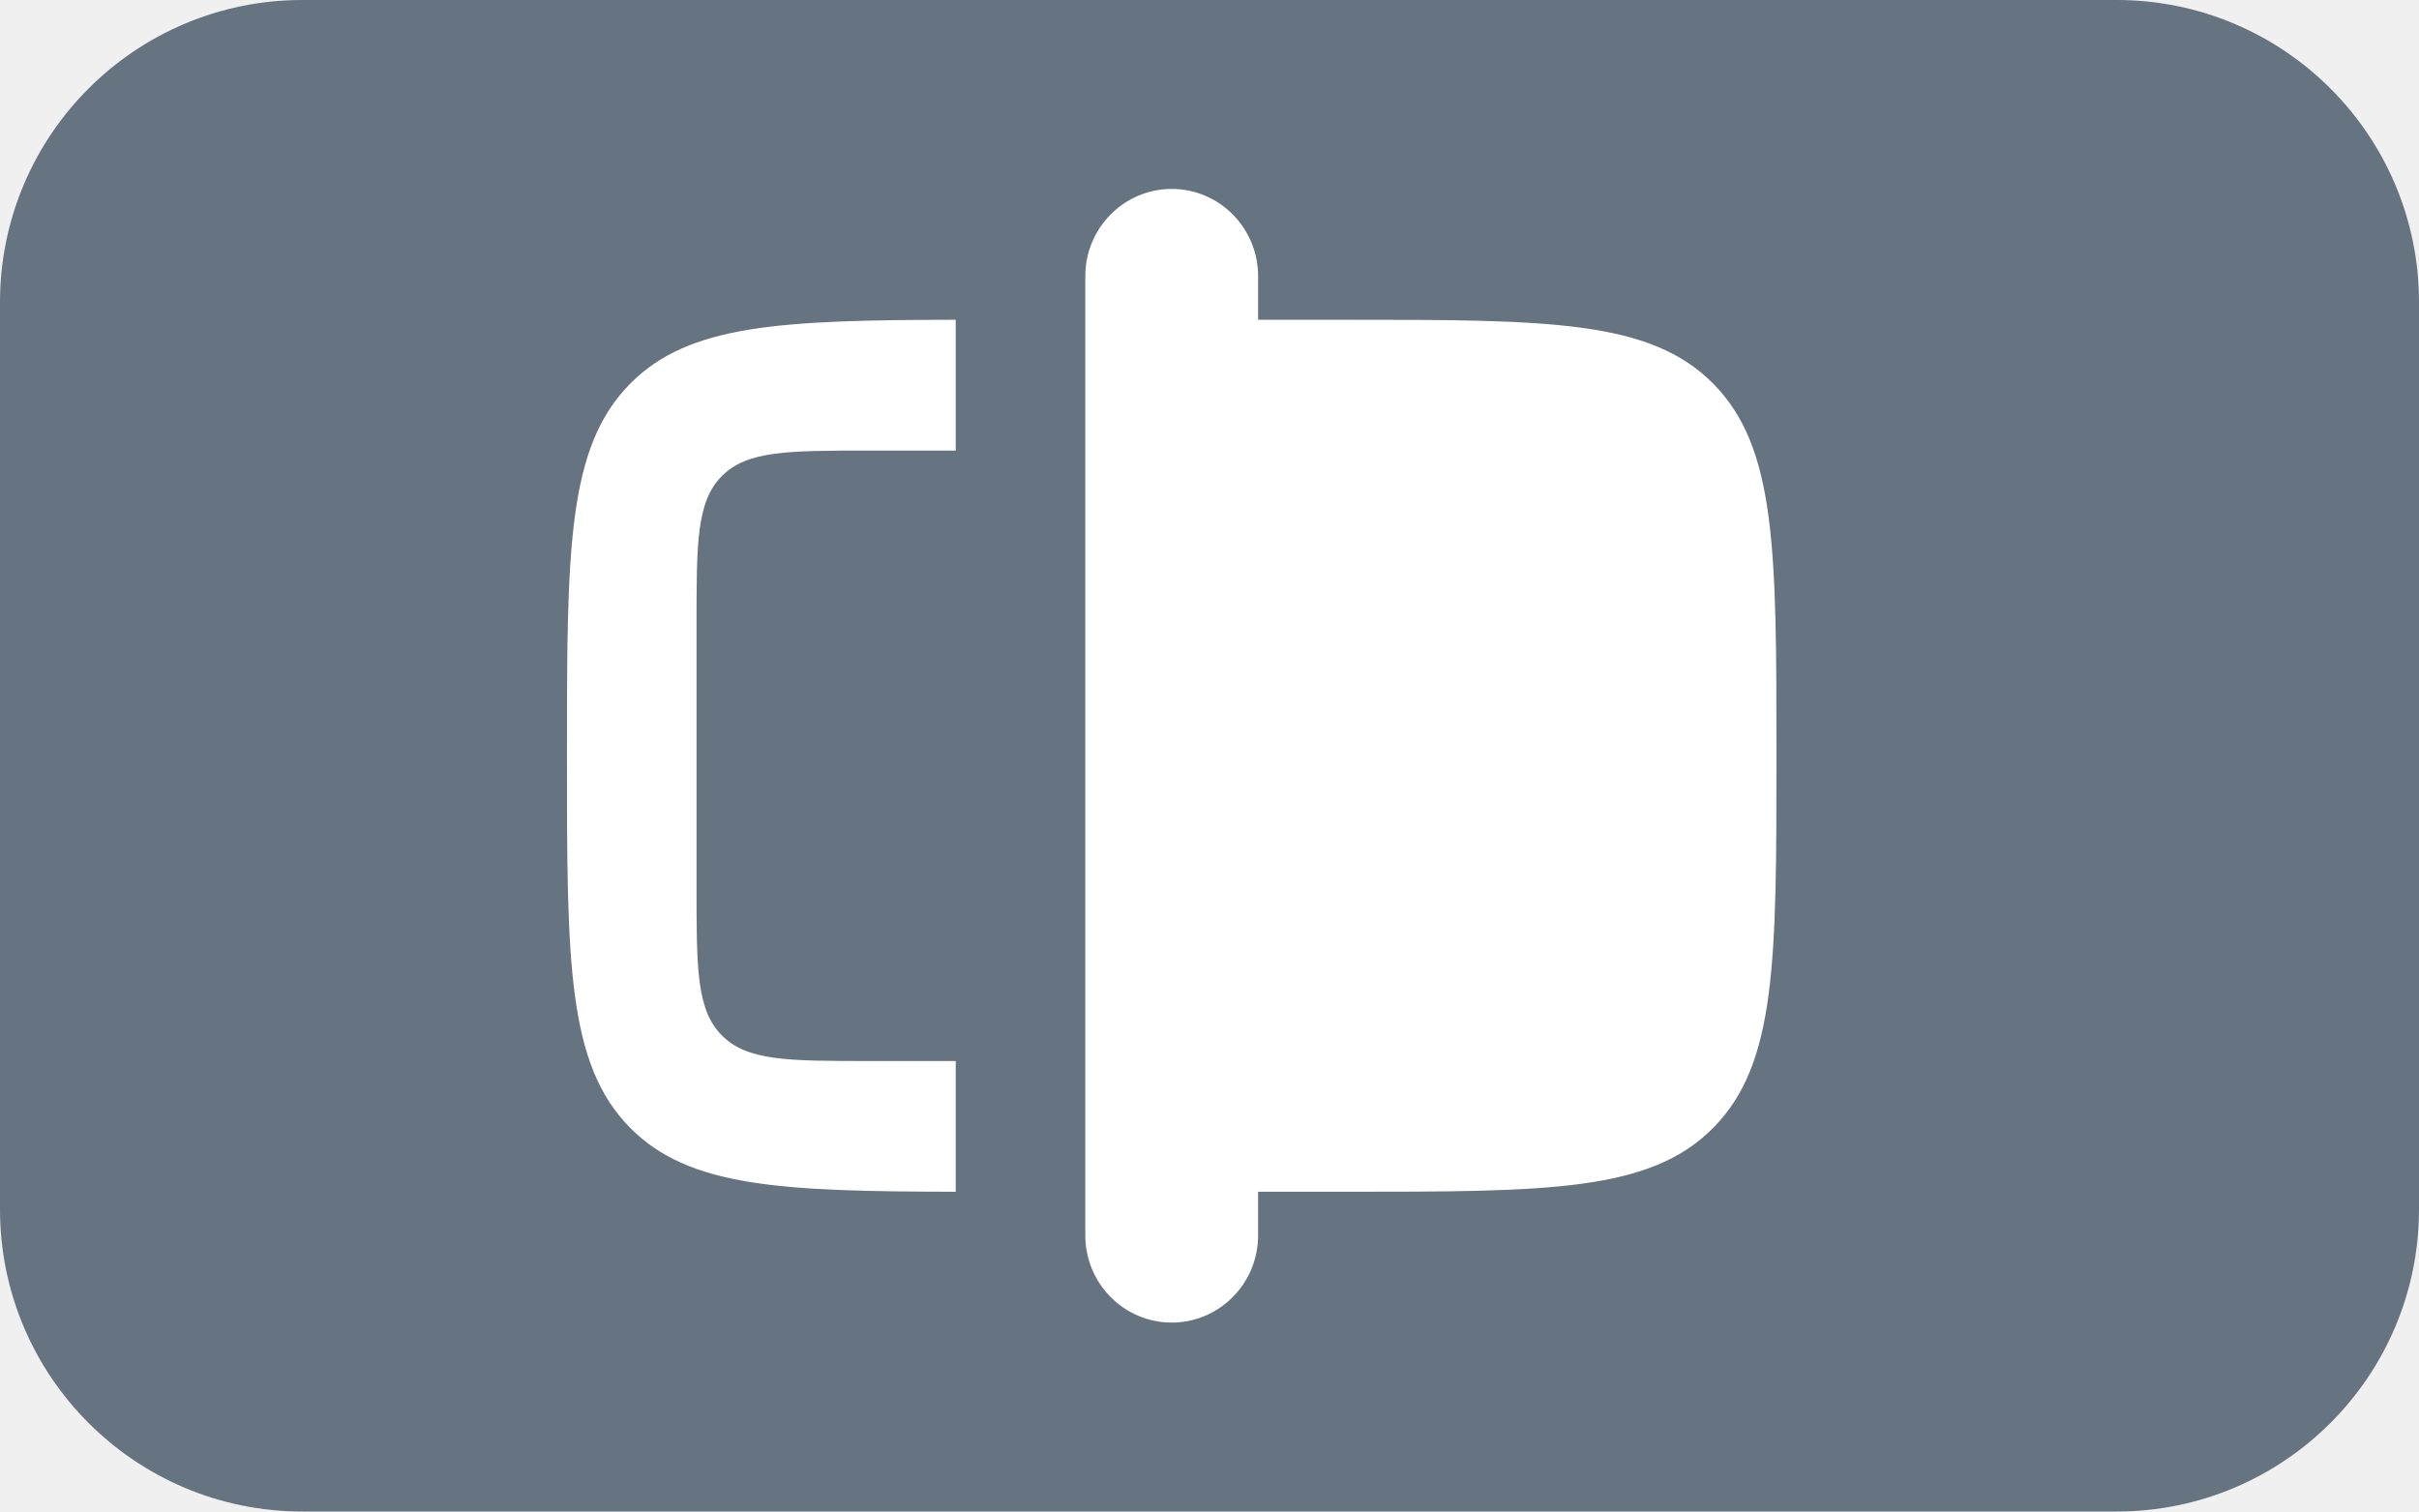
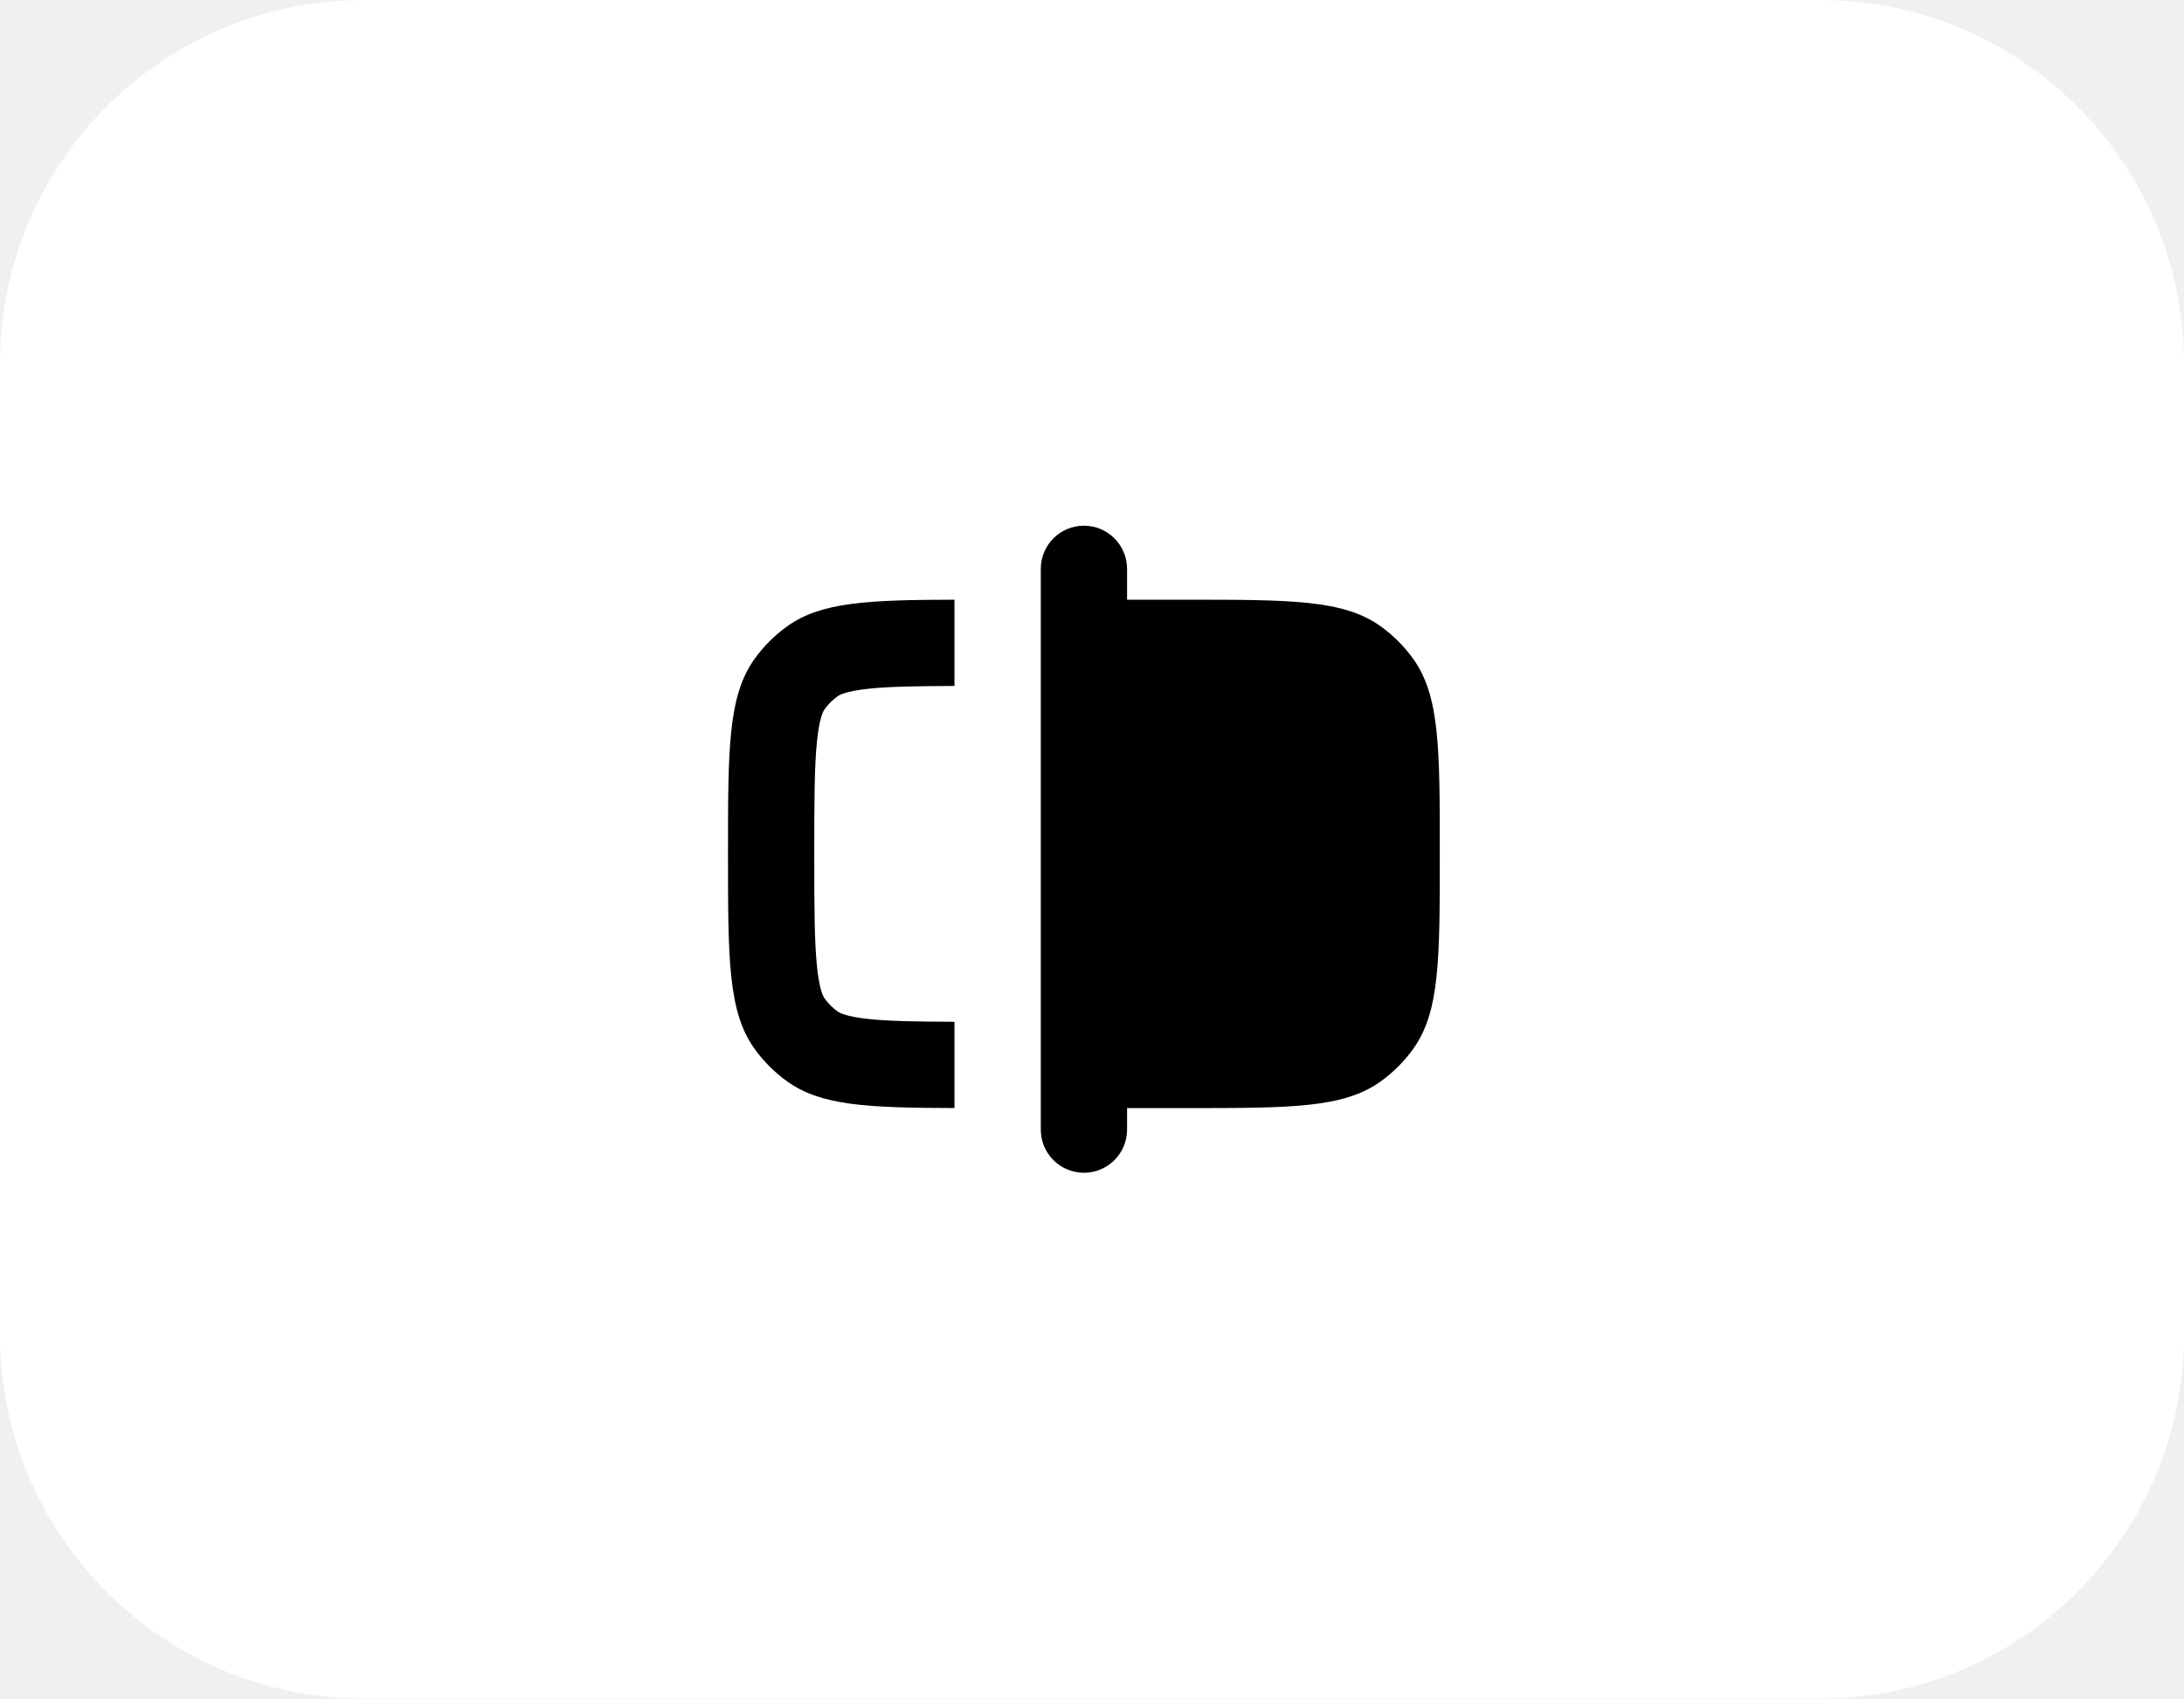
- <svg xmlns="http://www.w3.org/2000/svg" width="32" height="20" viewBox="0 0 32 20" fill="none">
-   <rect width="32" height="20" rx="4" fill="#667380" />
-   <path fill-rule="evenodd" clip-rule="evenodd" d="M15.5 2.5C14.869 2.5 14.357 3.017 14.357 3.654V4.231V5.962V14.039V15.769V16.346C14.357 16.983 14.869 17.5 15.5 17.5C16.131 17.5 16.643 16.983 16.643 16.346V15.769H17.786C20.48 15.769 21.826 15.769 22.663 14.924C23.5 14.079 23.5 12.72 23.5 10C23.5 7.28 23.5 5.921 22.663 5.076C21.826 4.231 20.48 4.231 17.786 4.231H16.643V3.654C16.643 3.017 16.131 2.5 15.5 2.5ZM8.337 5.076C9.112 4.293 10.326 4.235 12.643 4.231V5.962H11.5C10.422 5.962 9.884 5.962 9.549 6.299C9.214 6.637 9.214 7.181 9.214 8.269V11.731C9.214 12.819 9.214 13.363 9.549 13.7C9.884 14.039 10.422 14.039 11.5 14.039H12.643V15.769C10.326 15.765 9.112 15.707 8.337 14.924C7.5 14.079 7.5 12.72 7.5 10C7.5 7.28 7.5 5.921 8.337 5.076Z" fill="white" />
+ <svg xmlns="http://www.w3.org/2000/svg" width="36" height="28" viewBox="0 0 36 28" fill="none">
+   <path d="M0 6C0 2.686 2.686 0 6 0H30C33.314 0 36 2.686 36 6V22C36 25.314 33.314 28 30 28H6C2.686 28 0 25.314 0 22V6Z" fill="white" />
+   <path d="M17.156 9.378C17.156 8.985 17.474 8.666 17.867 8.666C18.259 8.666 18.578 8.985 18.578 9.378V9.886H19.543C21.278 9.886 22.145 9.886 22.756 10.323C22.964 10.472 23.147 10.655 23.296 10.863C23.733 11.474 23.733 12.341 23.733 14.076C23.733 15.811 23.733 16.678 23.296 17.289C23.147 17.497 22.964 17.68 22.756 17.829C22.145 18.267 21.278 18.267 19.543 18.267H18.578V18.622C18.578 19.015 18.259 19.333 17.867 19.333C17.474 19.333 17.156 19.015 17.156 18.622V9.378Z" fill="black" />
+   <path d="M15.733 9.886C14.298 9.889 13.532 9.926 12.978 10.323C12.769 10.472 12.587 10.655 12.437 10.863C12 11.474 12 12.341 12 14.076C12 15.811 12 16.678 12.437 17.289C12.587 17.497 12.769 17.68 12.978 17.829C13.532 18.226 14.298 18.263 15.733 18.266V16.844C15.093 16.842 14.655 16.834 14.314 16.798C13.924 16.756 13.83 16.69 13.806 16.673C13.724 16.614 13.652 16.543 13.594 16.461C13.576 16.437 13.511 16.343 13.469 15.952C13.424 15.536 13.422 14.975 13.422 14.076C13.422 13.177 13.424 12.616 13.469 12.2C13.511 11.809 13.576 11.715 13.594 11.691C13.652 11.609 13.724 11.538 13.806 11.479C13.83 11.462 13.924 11.396 14.314 11.354C14.655 11.318 15.093 11.31 15.733 11.308V9.886Z" fill="black" />
</svg>
